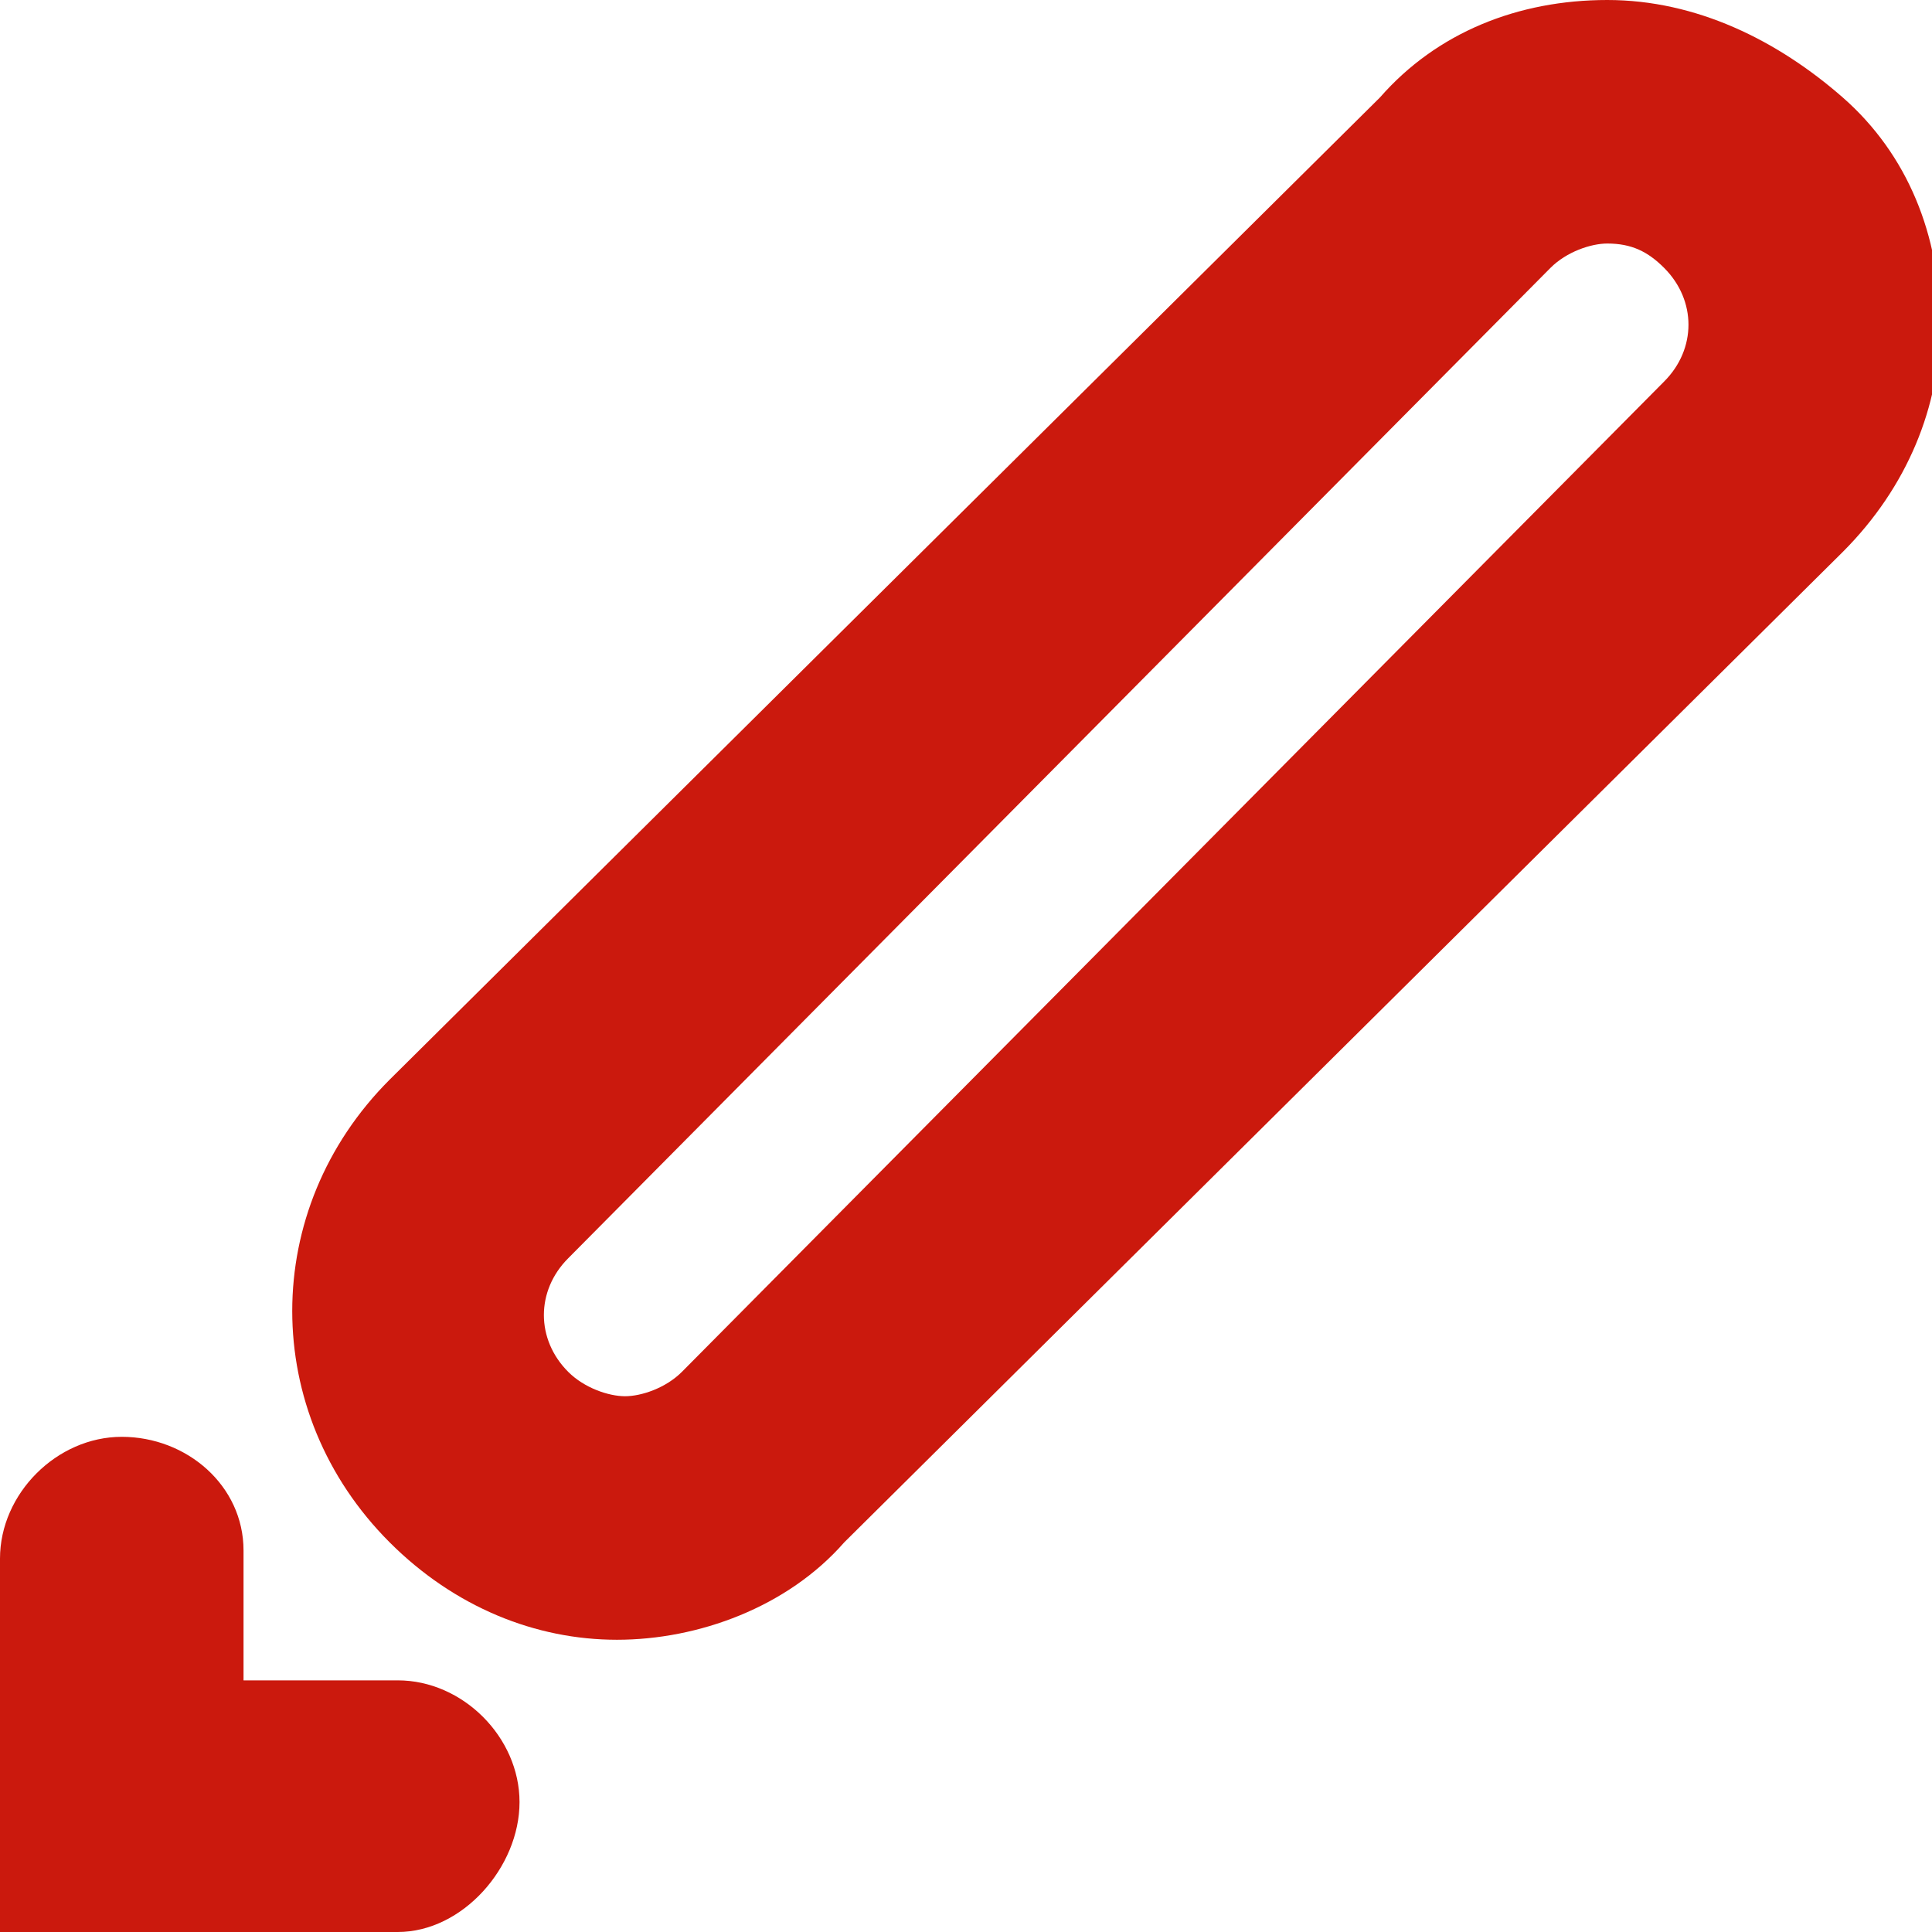
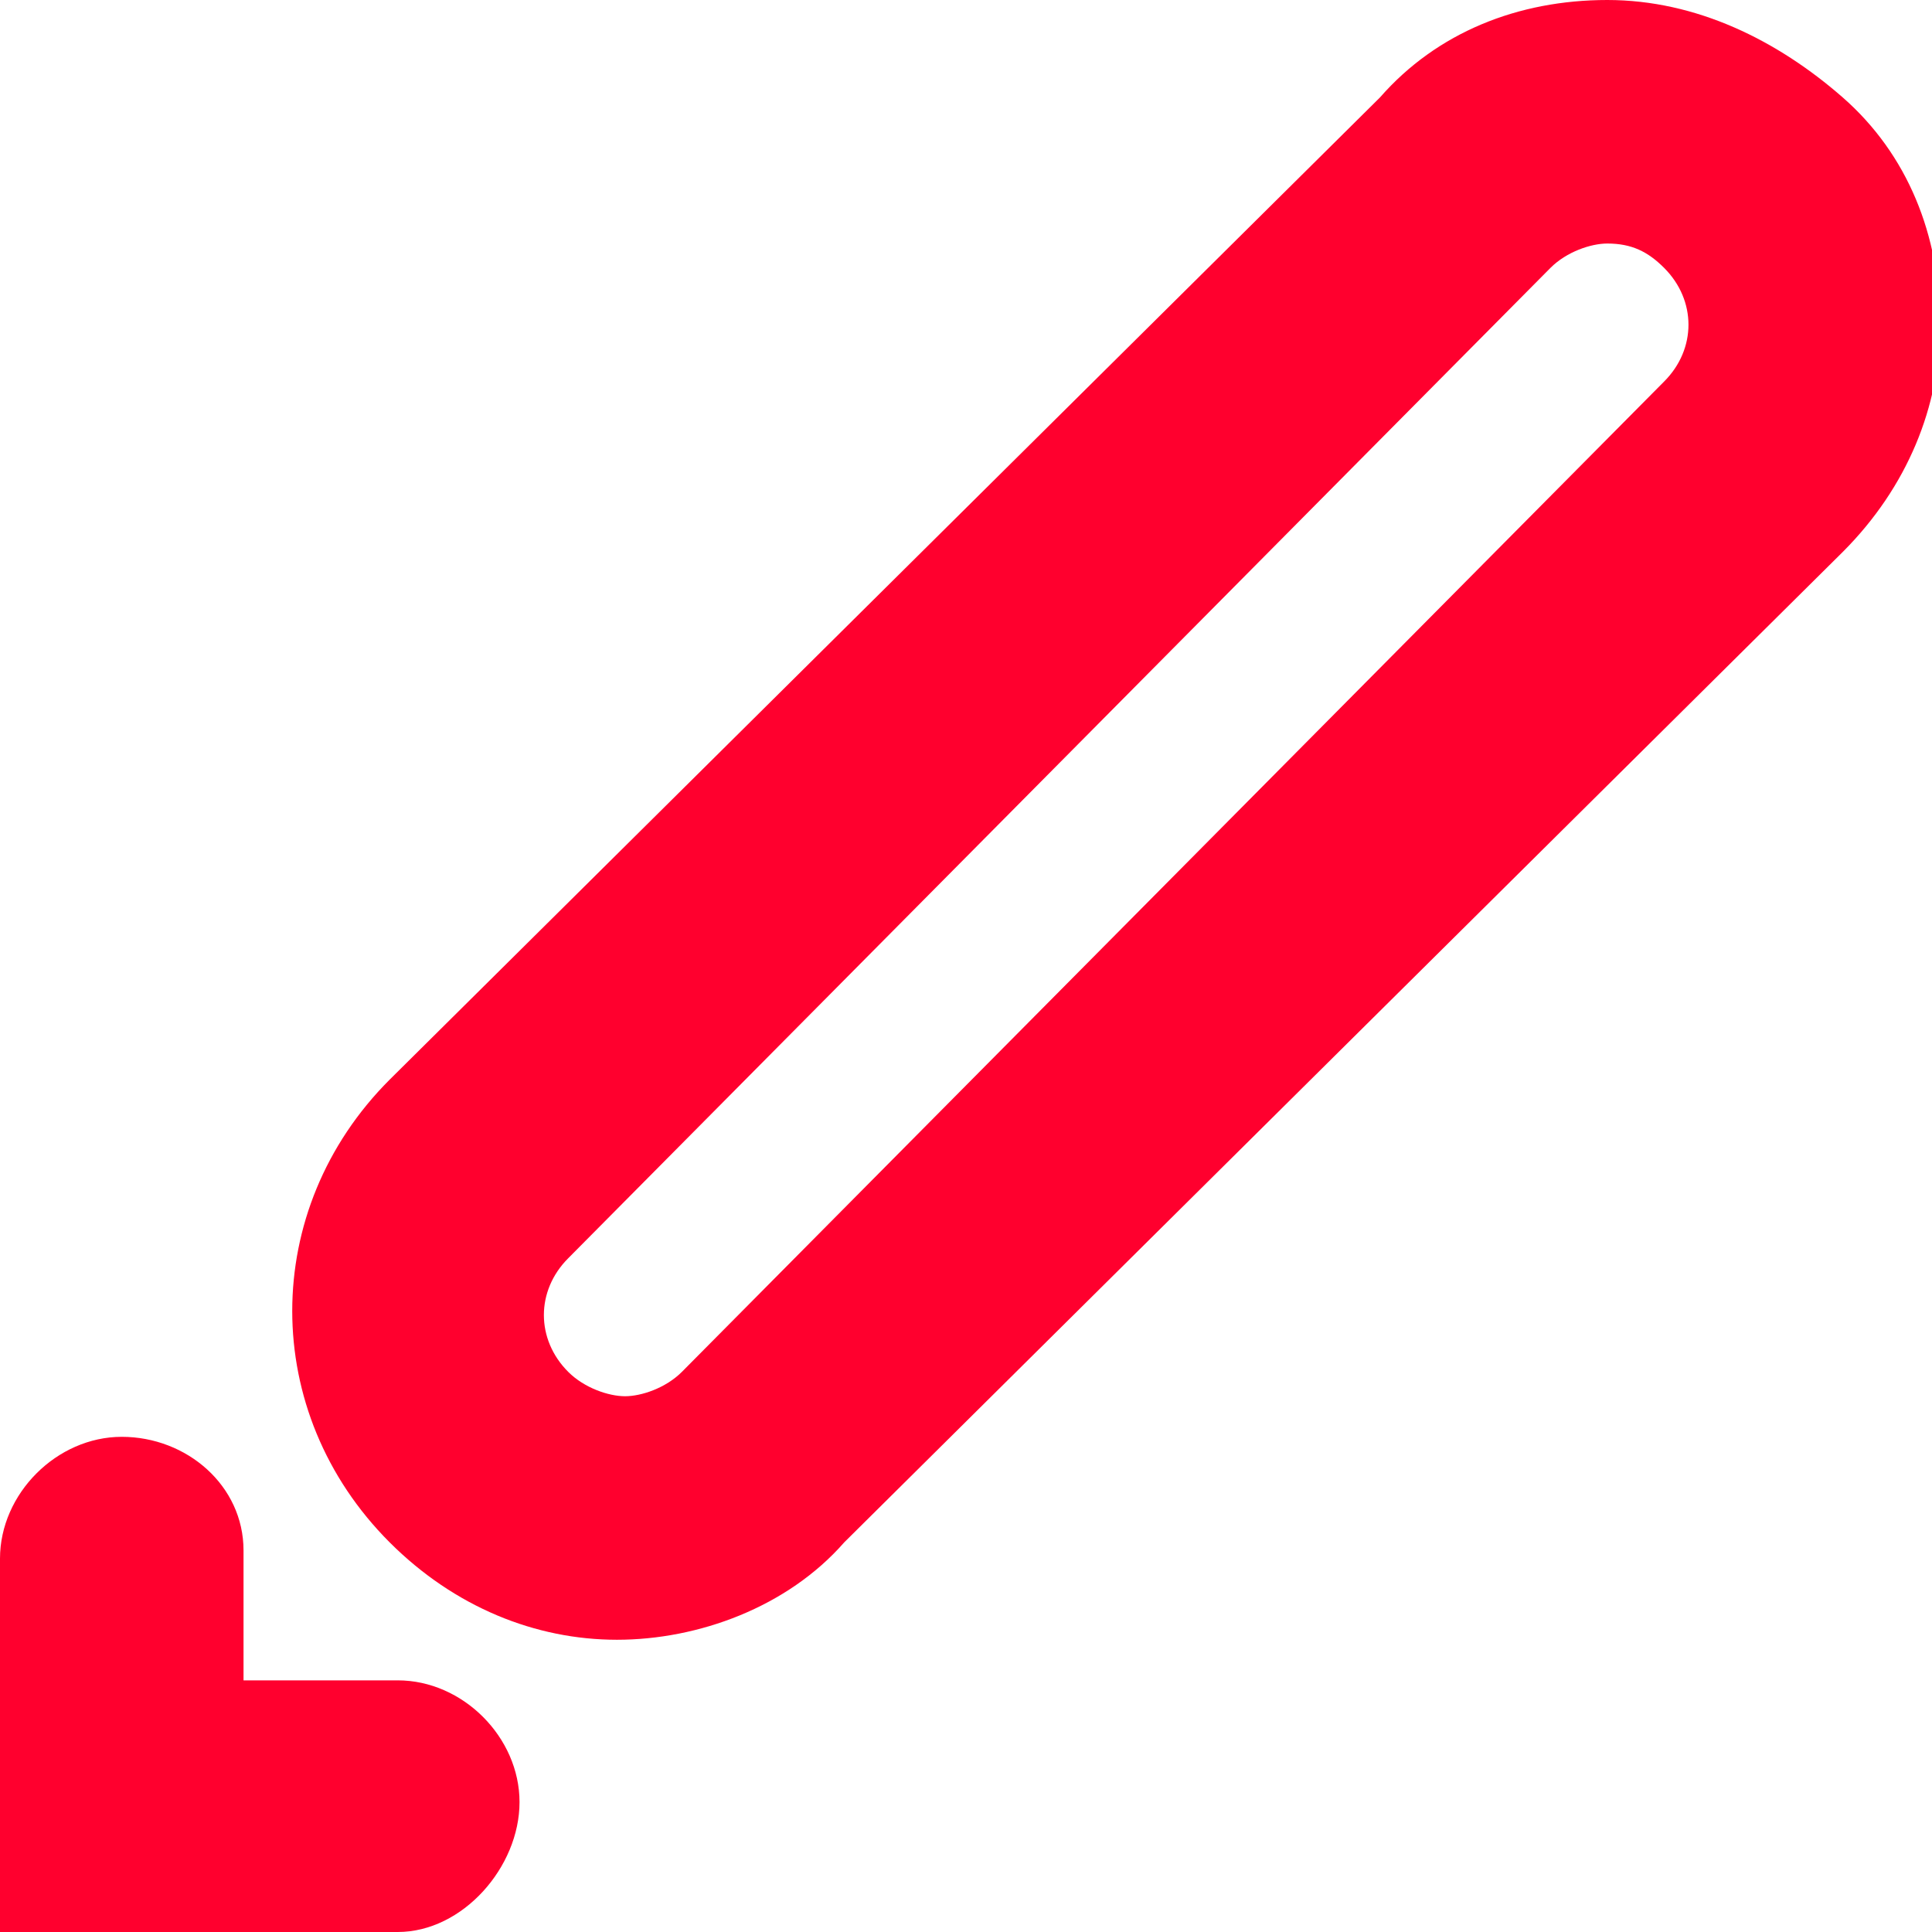
<svg xmlns="http://www.w3.org/2000/svg" version="1.1" id="Слой_3" x="0px" y="0px" viewBox="0 0 23.8 23.8" style="enable-background:new 0 0 23.8 23.8;" xml:space="preserve">
  <style type="text/css">
- 	.st0{fill:#CB190D;}
+ 	.st0{fill:#FF002E;}
</style>
-   <path class="st0" d="M19.8,3c0.3,0,0.5,0.1,0.7,0.3c0.4,0.4,0.4,1,0,1.4L8.4,16.9c-0.2,0.2-0.5,0.3-0.7,0.3s-0.5-0.1-0.7-0.3  c-0.4-0.4-0.4-1,0-1.4L19.1,3.3C19.3,3.1,19.6,3,19.8,3 M19.8,0c-1.1,0-2.1,0.4-2.8,1.2L4.8,13.3c-1.6,1.6-1.6,4.1,0,5.7  c0.8,0.8,1.8,1.2,2.8,1.2s2.1-0.4,2.8-1.2L22.7,6.8c0.8-0.8,1.2-1.8,1.2-2.8c0-1.1-0.4-2.1-1.2-2.8S20.9,0,19.8,0L19.8,0z" />
+   <path class="st0" d="M19.8,3c0.3,0,0.5,0.1,0.7,0.3c0.4,0.4,0.4,1,0,1.4L8.4,16.9c-0.2,0.2-0.5,0.3-0.7,0.3S7.2,17.1,7,16.9  c-0.4-0.4-0.4-1,0-1.4L19.1,3.3C19.3,3.1,19.6,3,19.8,3 M19.8,0c-1.1,0-2.1,0.4-2.8,1.2L4.8,13.3c-1.6,1.6-1.6,4.1,0,5.7  c0.8,0.8,1.8,1.2,2.8,1.2s2.1-0.4,2.8-1.2L22.7,6.8C23.5,6,23.9,5,23.9,4c0-1.1-0.4-2.1-1.2-2.8S20.9,0,19.8,0L19.8,0z" />
  <path class="st0" d="M4.9,23.8H0v-4.6c0-0.8,0.7-1.5,1.5-1.5S3,18.3,3,19.1v1.6h1.9c0.8,0,1.5,0.7,1.5,1.5S5.7,23.8,4.9,23.8z" />
</svg>
